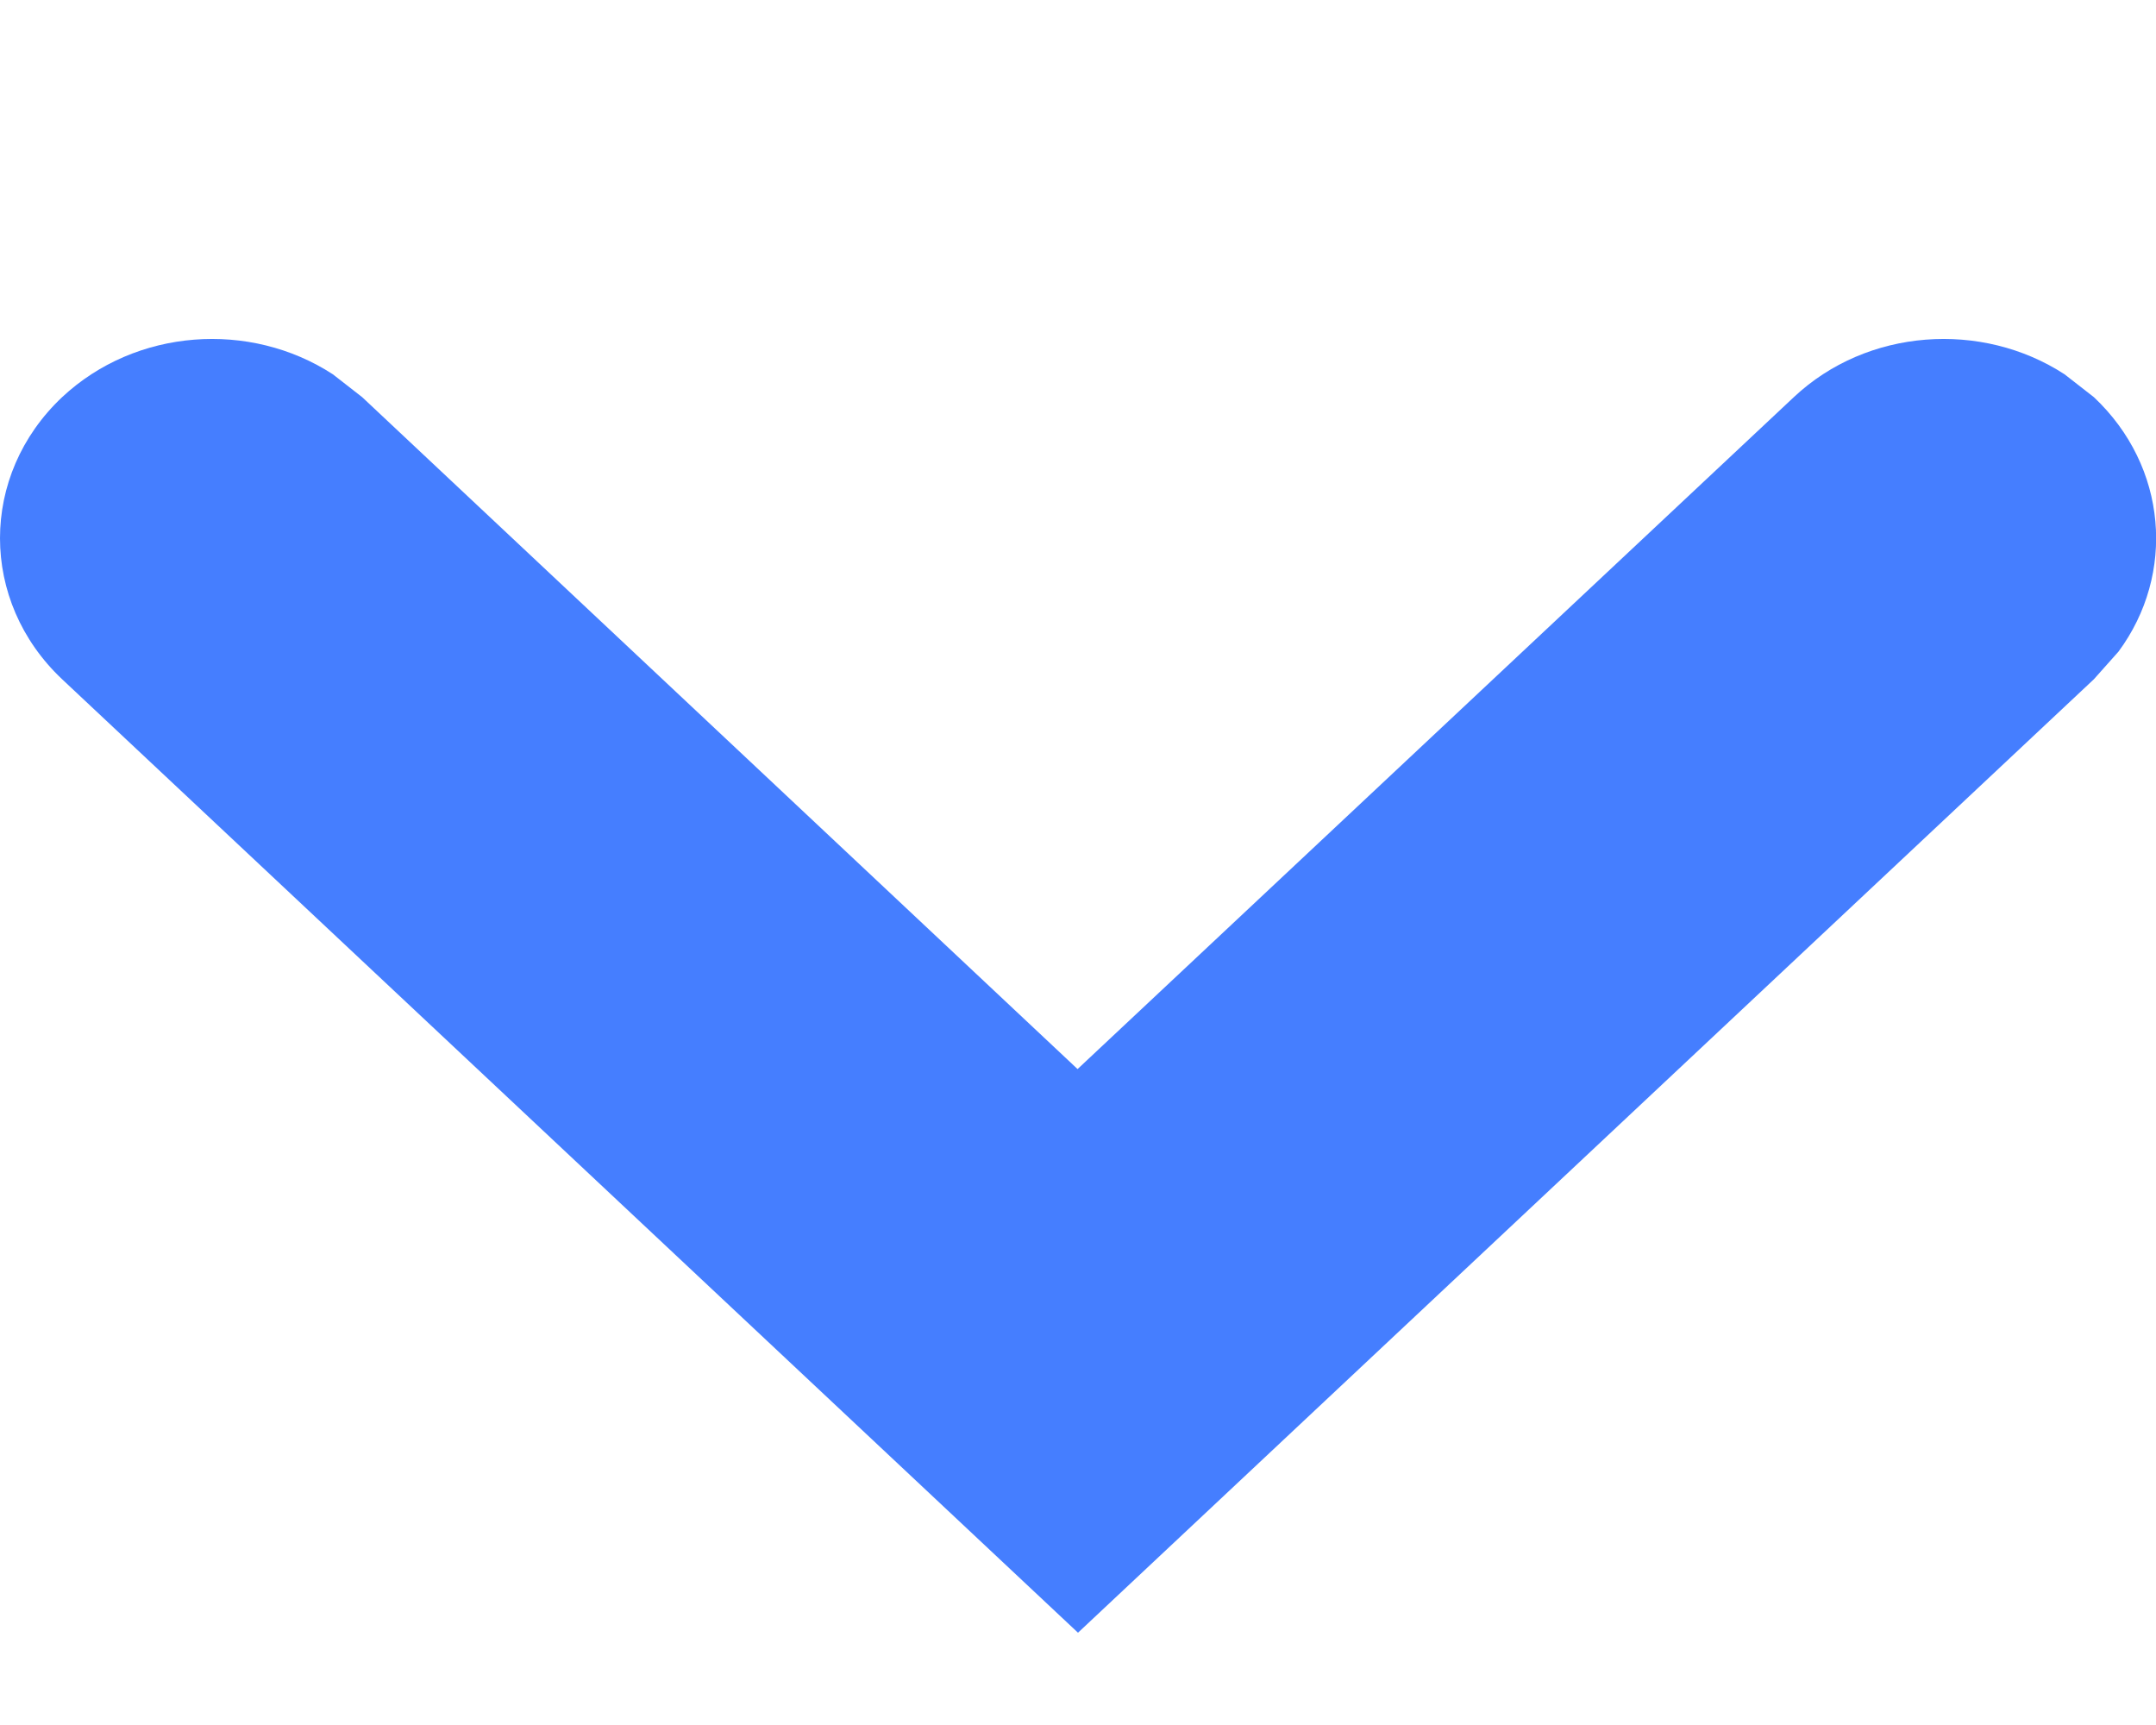
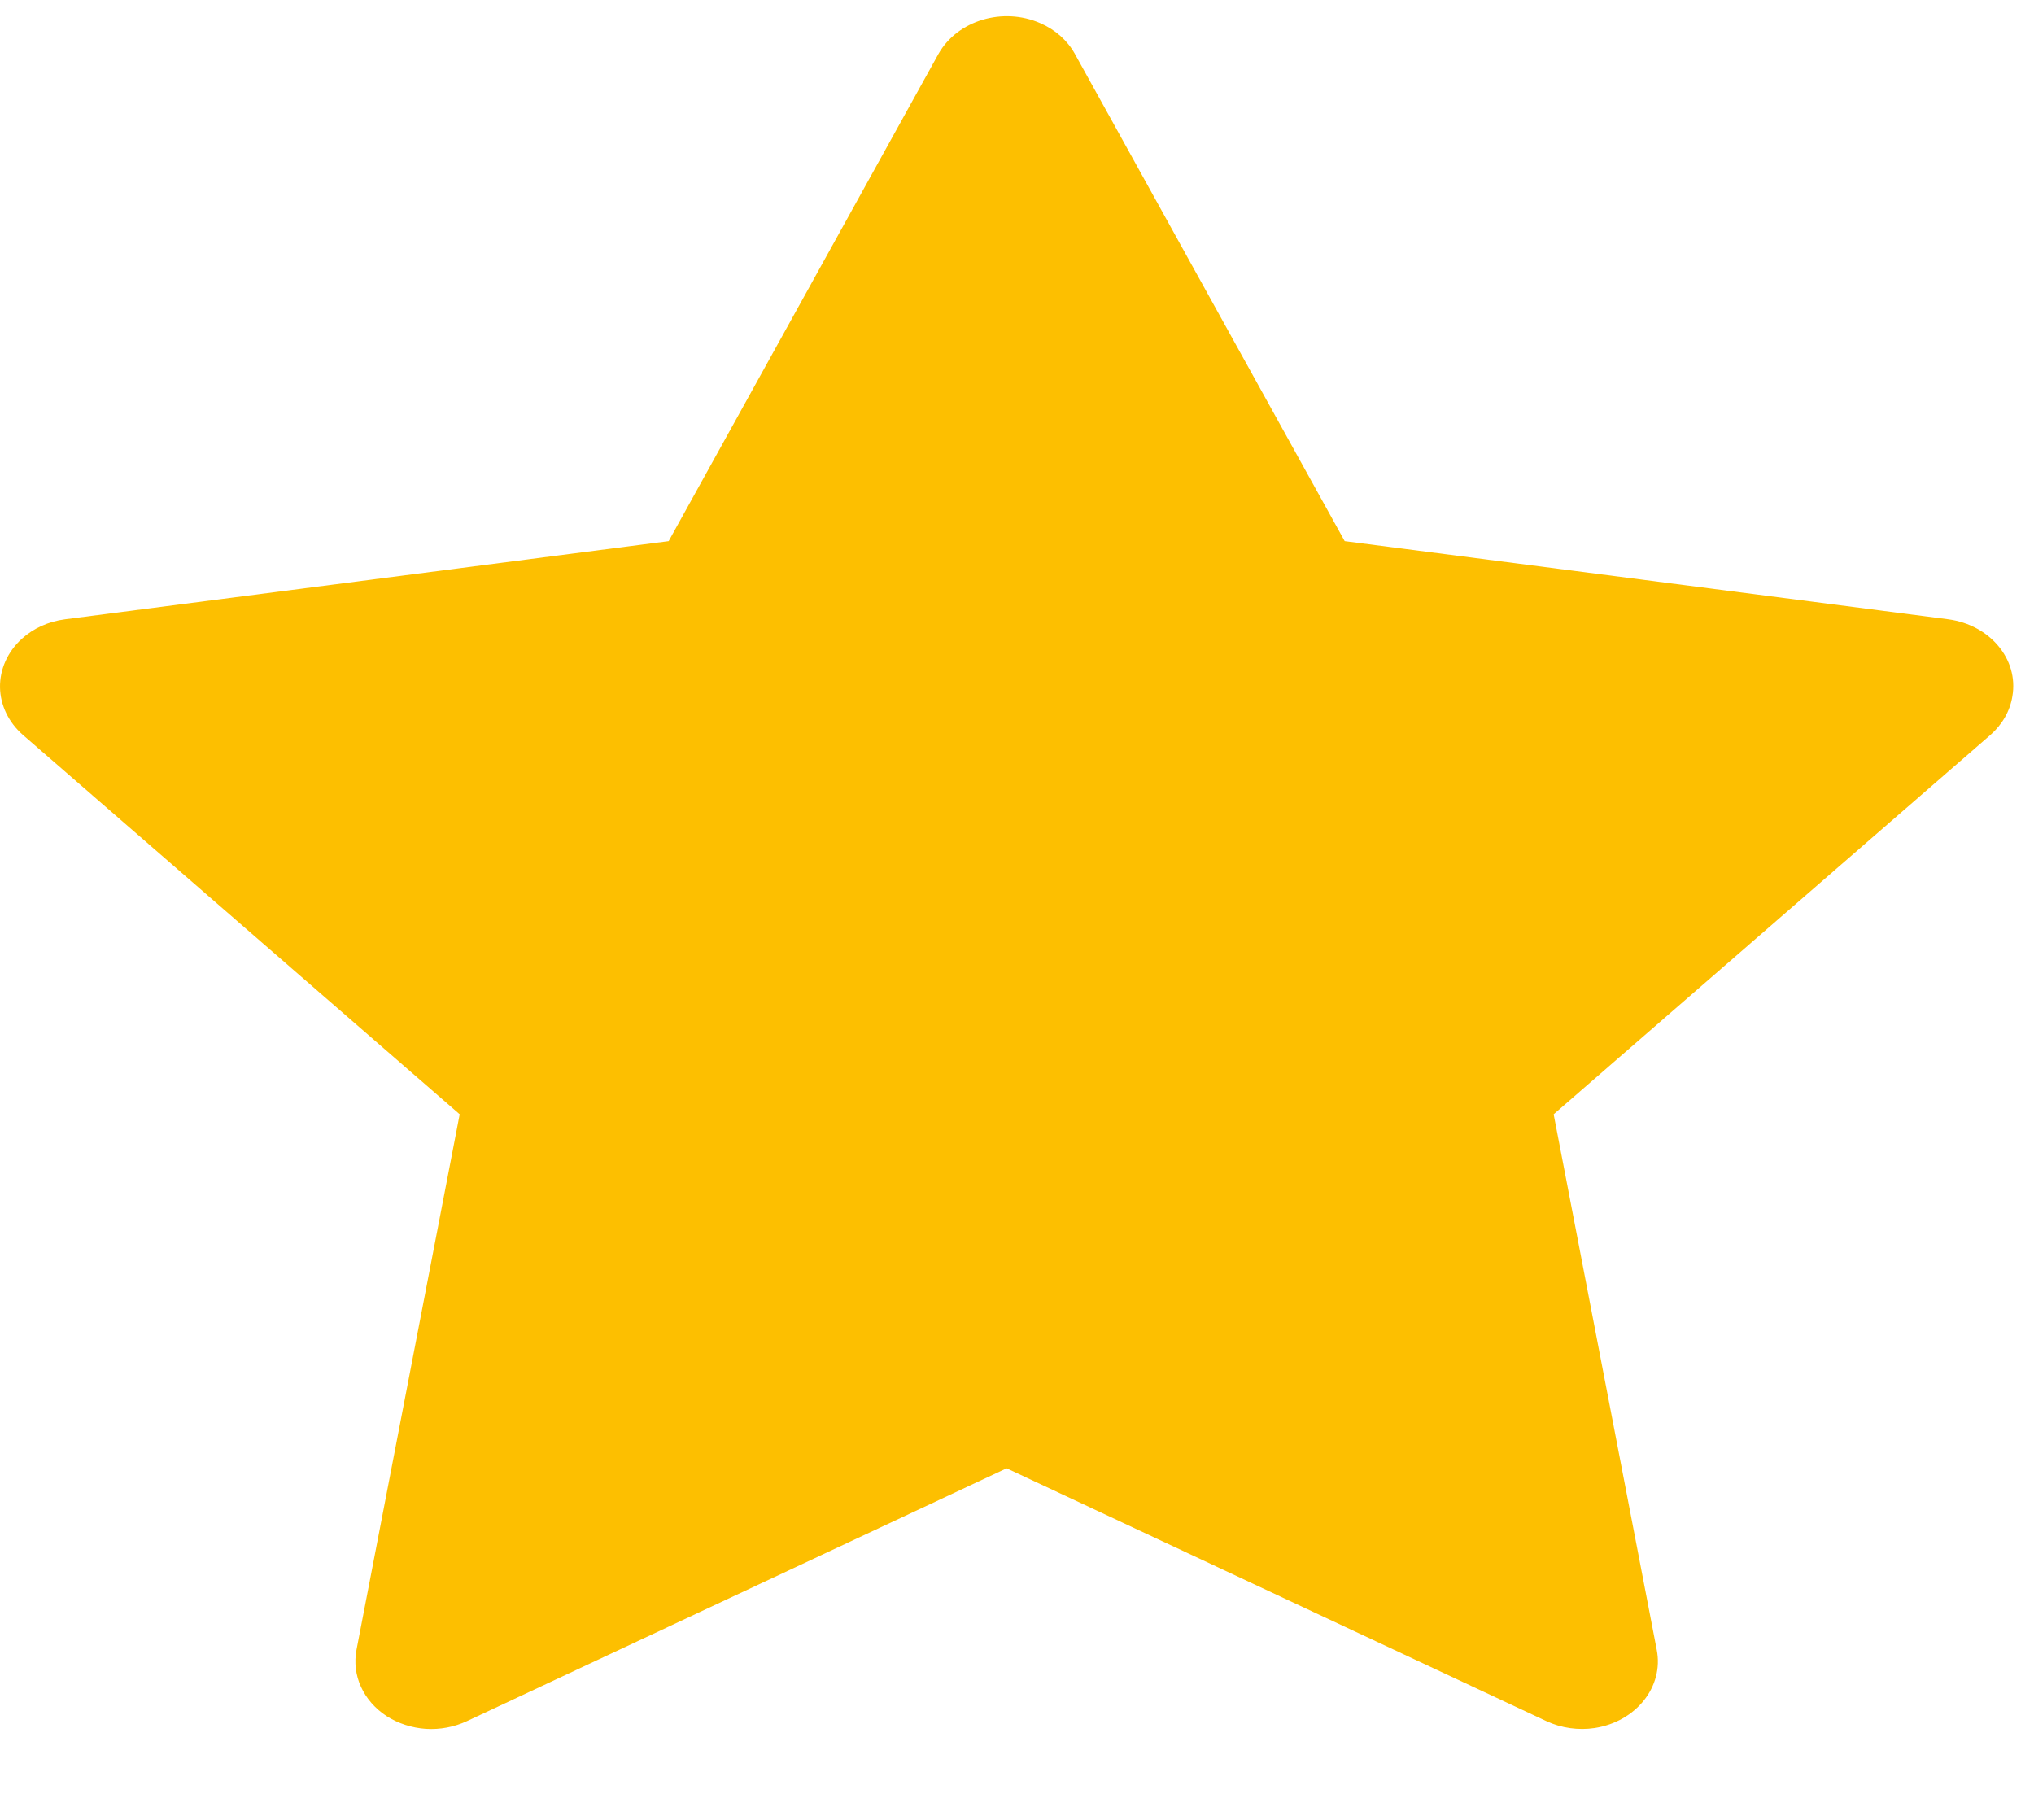
- <svg xmlns="http://www.w3.org/2000/svg" width="5" height="4" viewBox="0 0 5 4" fill="none">
-   <path d="M0.144 0.921C0.315 0.761 0.58 0.743 0.772 0.868L0.84 0.921L2.499 2.479L4.16 0.921C4.33 0.761 4.596 0.743 4.788 0.868L4.856 0.921C5.027 1.082 5.046 1.331 4.913 1.511L4.856 1.575L2.5 3.786L0.144 1.575C-0.048 1.394 -0.048 1.102 0.144 0.921Z" fill="#457EFF" />
+ <svg xmlns="http://www.w3.org/2000/svg" width="19" height="17" viewBox="0 0 19 17" fill="none">
+   <path d="M18.199 5.785L12.561 5.055L10.041 0.504C9.972 0.379 9.859 0.278 9.719 0.217C9.368 0.062 8.942 0.191 8.766 0.504L6.246 5.055L0.608 5.785C0.453 5.805 0.31 5.87 0.202 5.969C0.07 6.09 -0.002 6.252 6.24985e-05 6.42C0.003 6.588 0.08 6.748 0.215 6.866L4.294 10.409L3.33 15.412C3.308 15.528 3.322 15.648 3.372 15.757C3.422 15.867 3.505 15.961 3.612 16.031C3.72 16.1 3.847 16.141 3.979 16.15C4.111 16.158 4.243 16.133 4.361 16.078L9.403 13.716L14.446 16.078C14.584 16.143 14.744 16.165 14.897 16.142C15.283 16.082 15.543 15.756 15.476 15.412L14.513 10.409L18.592 6.866C18.703 6.769 18.776 6.642 18.798 6.504C18.858 6.157 18.587 5.837 18.199 5.785V5.785Z" fill="#FDBF00" />
</svg>
